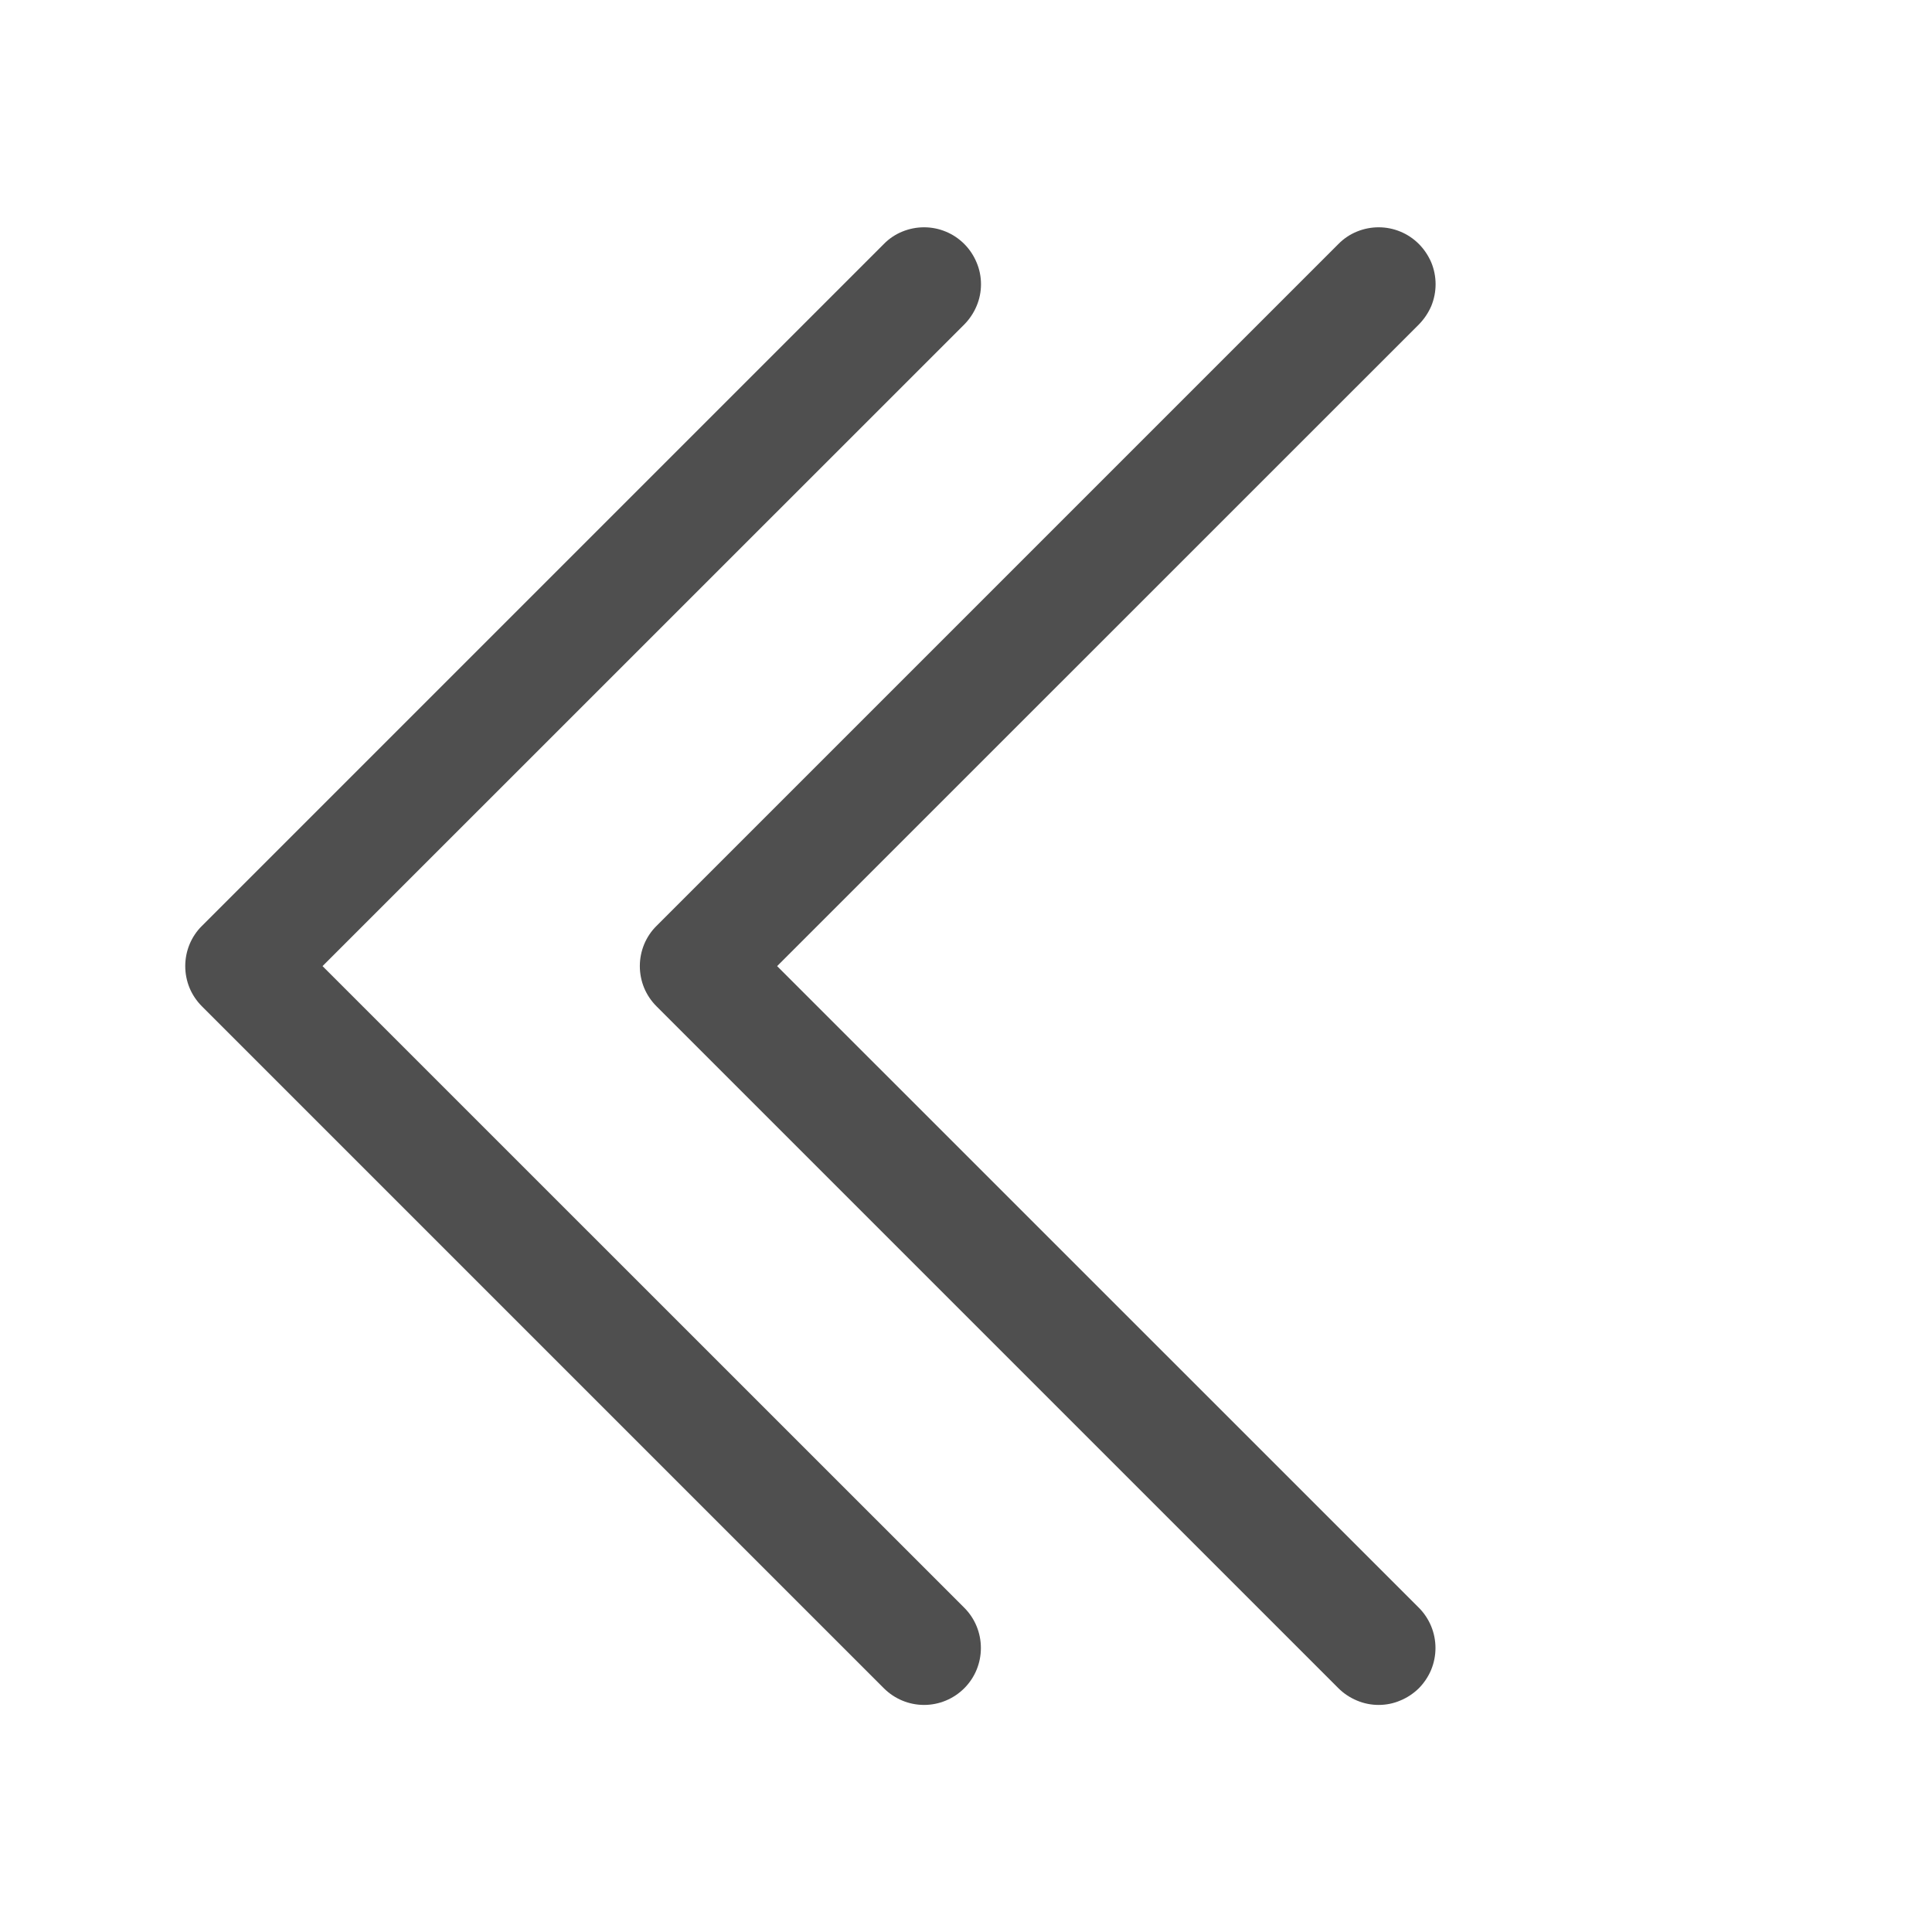
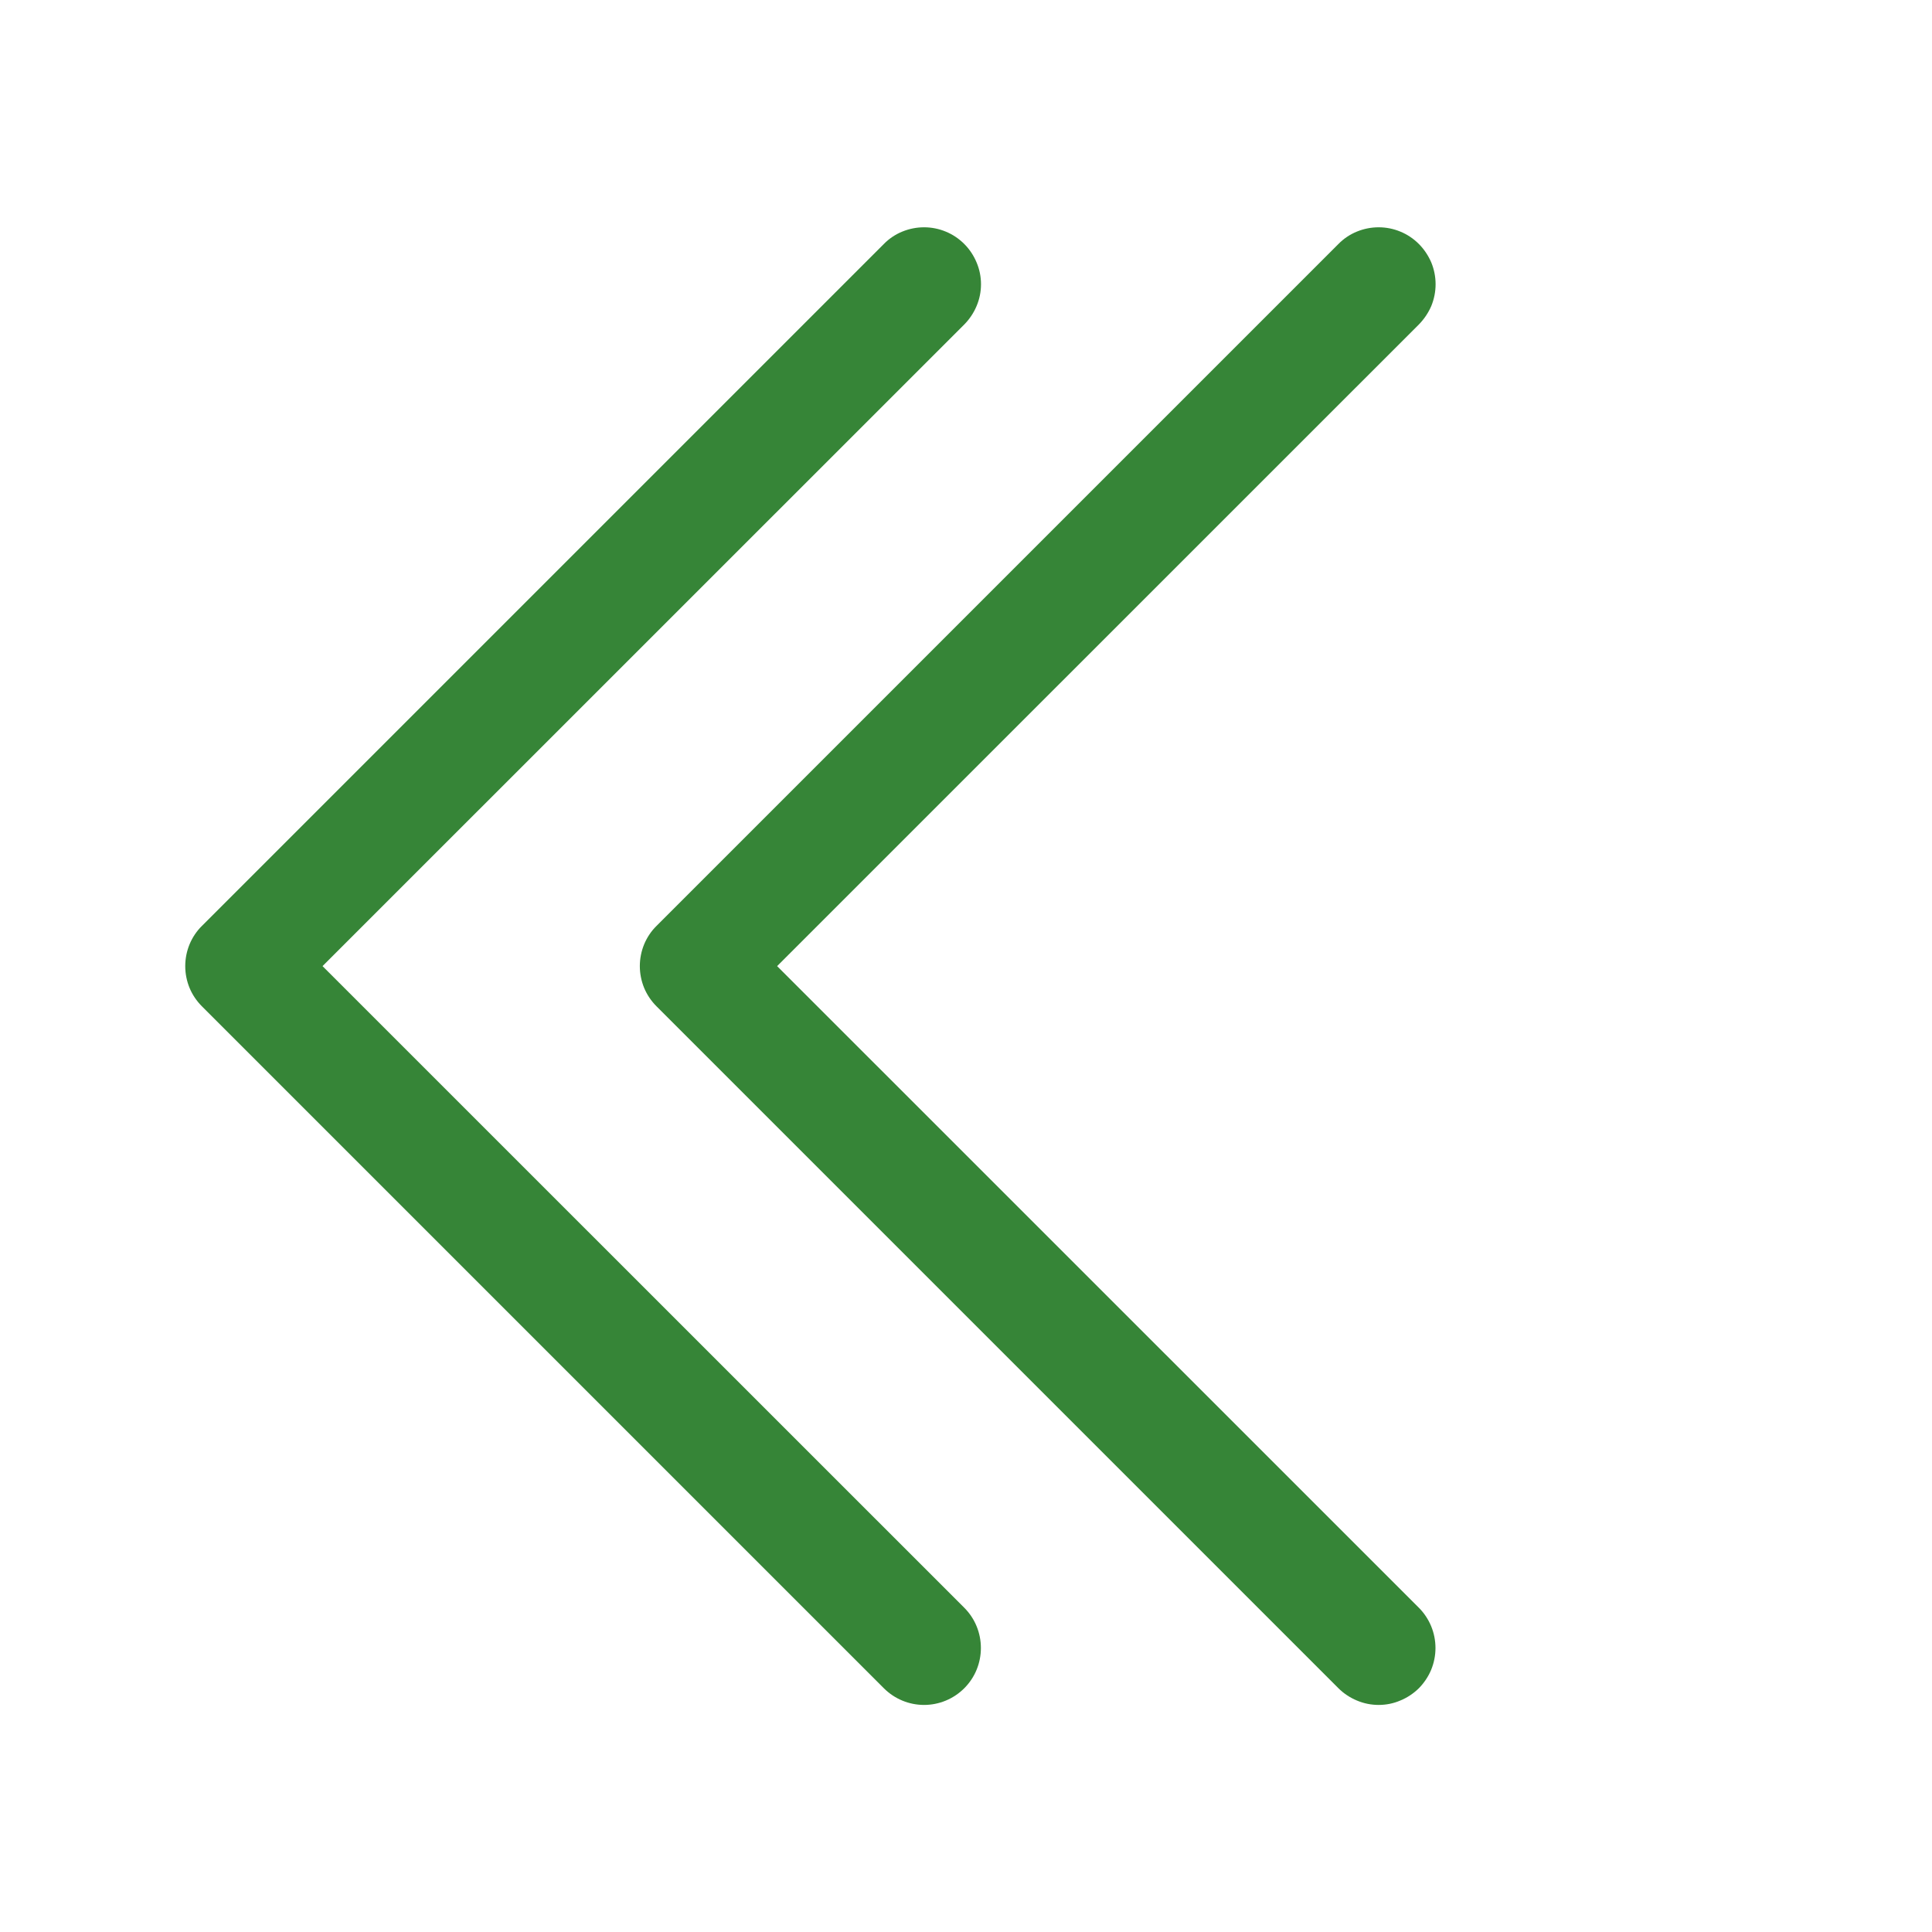
<svg xmlns="http://www.w3.org/2000/svg" width="17" height="17" viewBox="0 0 17 17" fill="none">
-   <path fill-rule="evenodd" clip-rule="evenodd" d="M8.485 2.147C8.531 2.193 8.568 2.249 8.593 2.309C8.619 2.37 8.632 2.435 8.632 2.501C8.632 2.567 8.619 2.632 8.593 2.693C8.568 2.753 8.531 2.808 8.485 2.855L2.838 8.501L8.485 14.147C8.579 14.241 8.631 14.368 8.631 14.501C8.631 14.634 8.579 14.761 8.485 14.855C8.391 14.949 8.264 15.002 8.131 15.002C7.998 15.002 7.871 14.949 7.777 14.855L1.777 8.855C1.73 8.808 1.693 8.753 1.668 8.693C1.643 8.632 1.63 8.567 1.63 8.501C1.63 8.435 1.643 8.37 1.668 8.309C1.693 8.249 1.73 8.193 1.777 8.147L7.777 2.147C7.823 2.1 7.878 2.063 7.939 2.038C8 2.013 8.065 2 8.131 2C8.197 2 8.262 2.013 8.322 2.038C8.383 2.063 8.438 2.1 8.485 2.147Z" fill="#4F4F4F" />
-   <path fill-rule="evenodd" clip-rule="evenodd" d="M12.485 2.147C12.531 2.193 12.568 2.249 12.594 2.309C12.619 2.37 12.632 2.435 12.632 2.501C12.632 2.567 12.619 2.632 12.594 2.693C12.568 2.753 12.531 2.808 12.485 2.855L6.838 8.501L12.485 14.147C12.531 14.193 12.568 14.249 12.593 14.309C12.618 14.37 12.631 14.435 12.631 14.501C12.631 14.567 12.618 14.632 12.593 14.693C12.568 14.753 12.531 14.808 12.485 14.855C12.438 14.901 12.383 14.938 12.322 14.963C12.262 14.989 12.197 15.002 12.131 15.002C12.065 15.002 12 14.989 11.939 14.963C11.879 14.938 11.823 14.901 11.777 14.855L5.777 8.855C5.73 8.808 5.693 8.753 5.668 8.693C5.643 8.632 5.63 8.567 5.63 8.501C5.63 8.435 5.643 8.37 5.668 8.309C5.693 8.249 5.73 8.193 5.777 8.147L11.777 2.147C11.823 2.1 11.878 2.063 11.939 2.038C12 2.013 12.065 2 12.131 2C12.197 2 12.262 2.013 12.322 2.038C12.383 2.063 12.438 2.1 12.485 2.147Z" fill="#4F4F4F" />
+   <path fill-rule="evenodd" clip-rule="evenodd" d="M8.485 2.147C8.531 2.193 8.568 2.249 8.593 2.309C8.619 2.37 8.632 2.435 8.632 2.501C8.632 2.567 8.619 2.632 8.593 2.693C8.568 2.753 8.531 2.808 8.485 2.855L2.838 8.501L8.485 14.147C8.579 14.241 8.631 14.368 8.631 14.501C8.631 14.634 8.579 14.761 8.485 14.855C8.391 14.949 8.264 15.002 8.131 15.002C7.998 15.002 7.871 14.949 7.777 14.855L1.777 8.855C1.73 8.808 1.693 8.753 1.668 8.693C1.643 8.632 1.63 8.567 1.63 8.501C1.63 8.435 1.643 8.37 1.668 8.309C1.693 8.249 1.73 8.193 1.777 8.147L7.777 2.147C7.823 2.1 7.878 2.063 7.939 2.038C8 2.013 8.065 2 8.131 2C8.197 2 8.262 2.013 8.322 2.038C8.383 2.063 8.438 2.1 8.485 2.147Z" fill="#368537" />
+   <path fill-rule="evenodd" clip-rule="evenodd" d="M12.485 2.147C12.531 2.193 12.568 2.249 12.594 2.309C12.619 2.37 12.632 2.435 12.632 2.501C12.632 2.567 12.619 2.632 12.594 2.693C12.568 2.753 12.531 2.808 12.485 2.855L6.838 8.501L12.485 14.147C12.531 14.193 12.568 14.249 12.593 14.309C12.618 14.37 12.631 14.435 12.631 14.501C12.631 14.567 12.618 14.632 12.593 14.693C12.568 14.753 12.531 14.808 12.485 14.855C12.438 14.901 12.383 14.938 12.322 14.963C12.262 14.989 12.197 15.002 12.131 15.002C12.065 15.002 12 14.989 11.939 14.963C11.879 14.938 11.823 14.901 11.777 14.855L5.777 8.855C5.73 8.808 5.693 8.753 5.668 8.693C5.643 8.632 5.63 8.567 5.63 8.501C5.63 8.435 5.643 8.37 5.668 8.309C5.693 8.249 5.73 8.193 5.777 8.147L11.777 2.147C11.823 2.1 11.878 2.063 11.939 2.038C12 2.013 12.065 2 12.131 2C12.197 2 12.262 2.013 12.322 2.038C12.383 2.063 12.438 2.1 12.485 2.147Z" fill="#368537" />
</svg>
